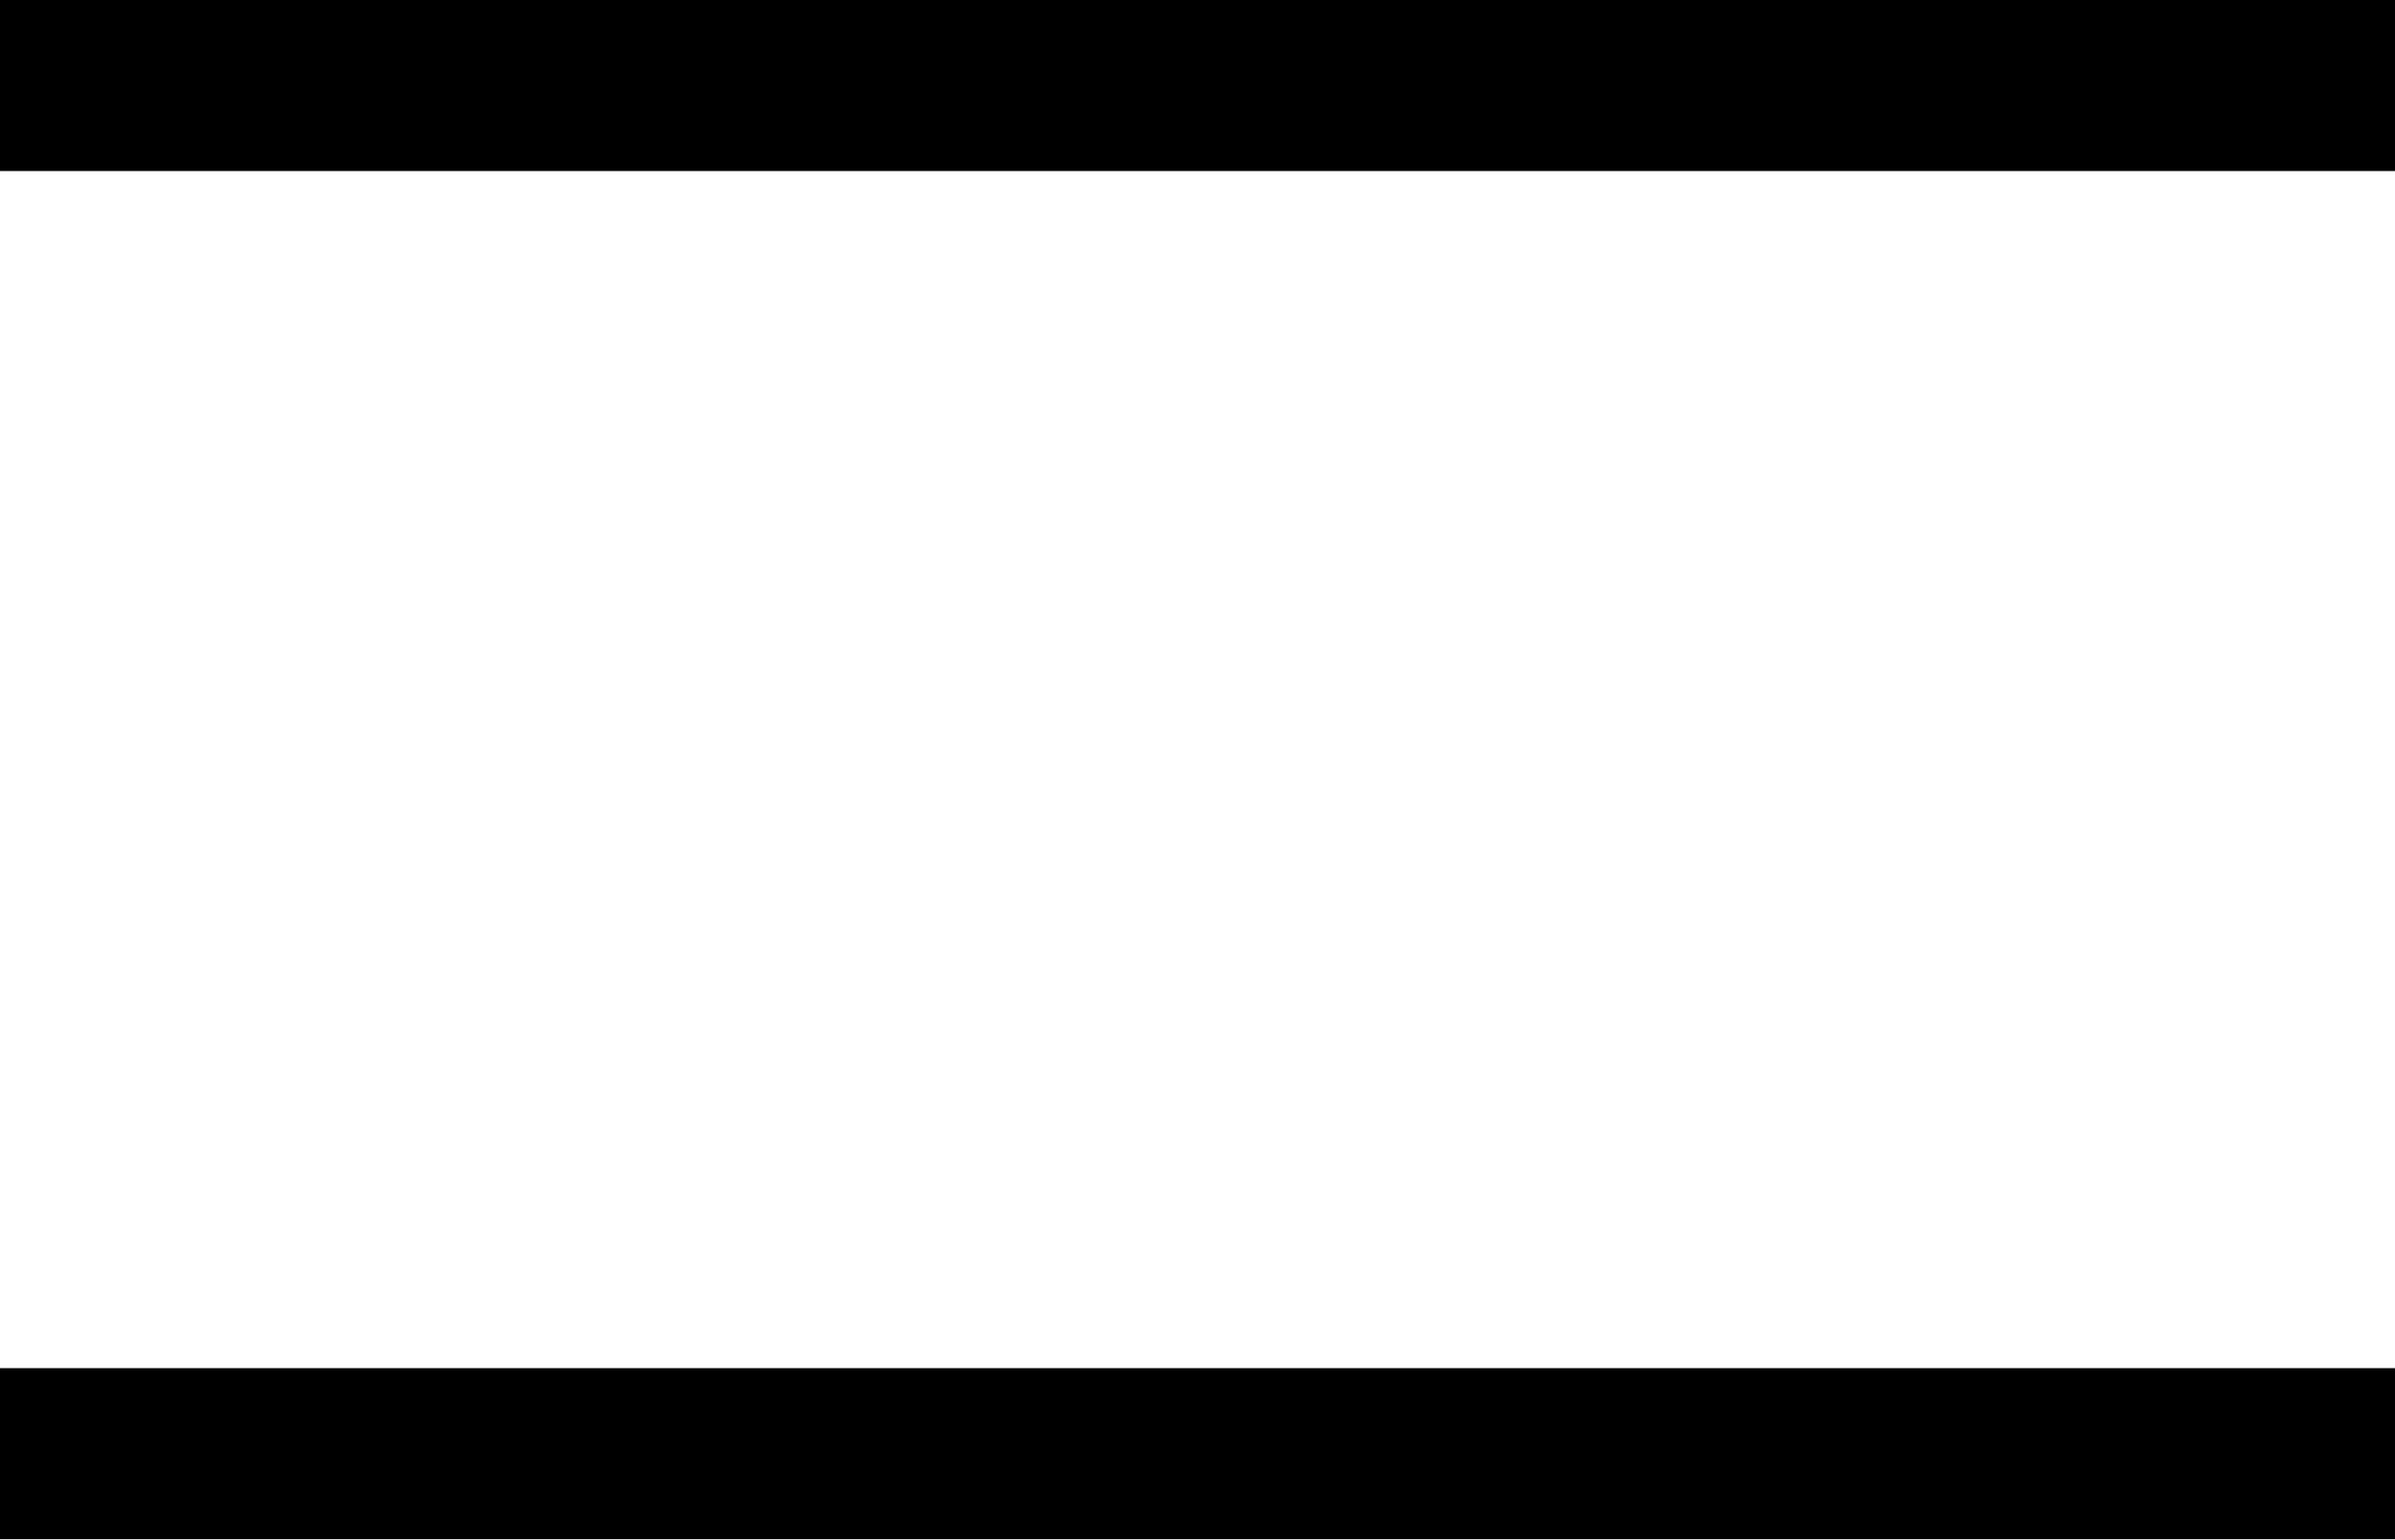
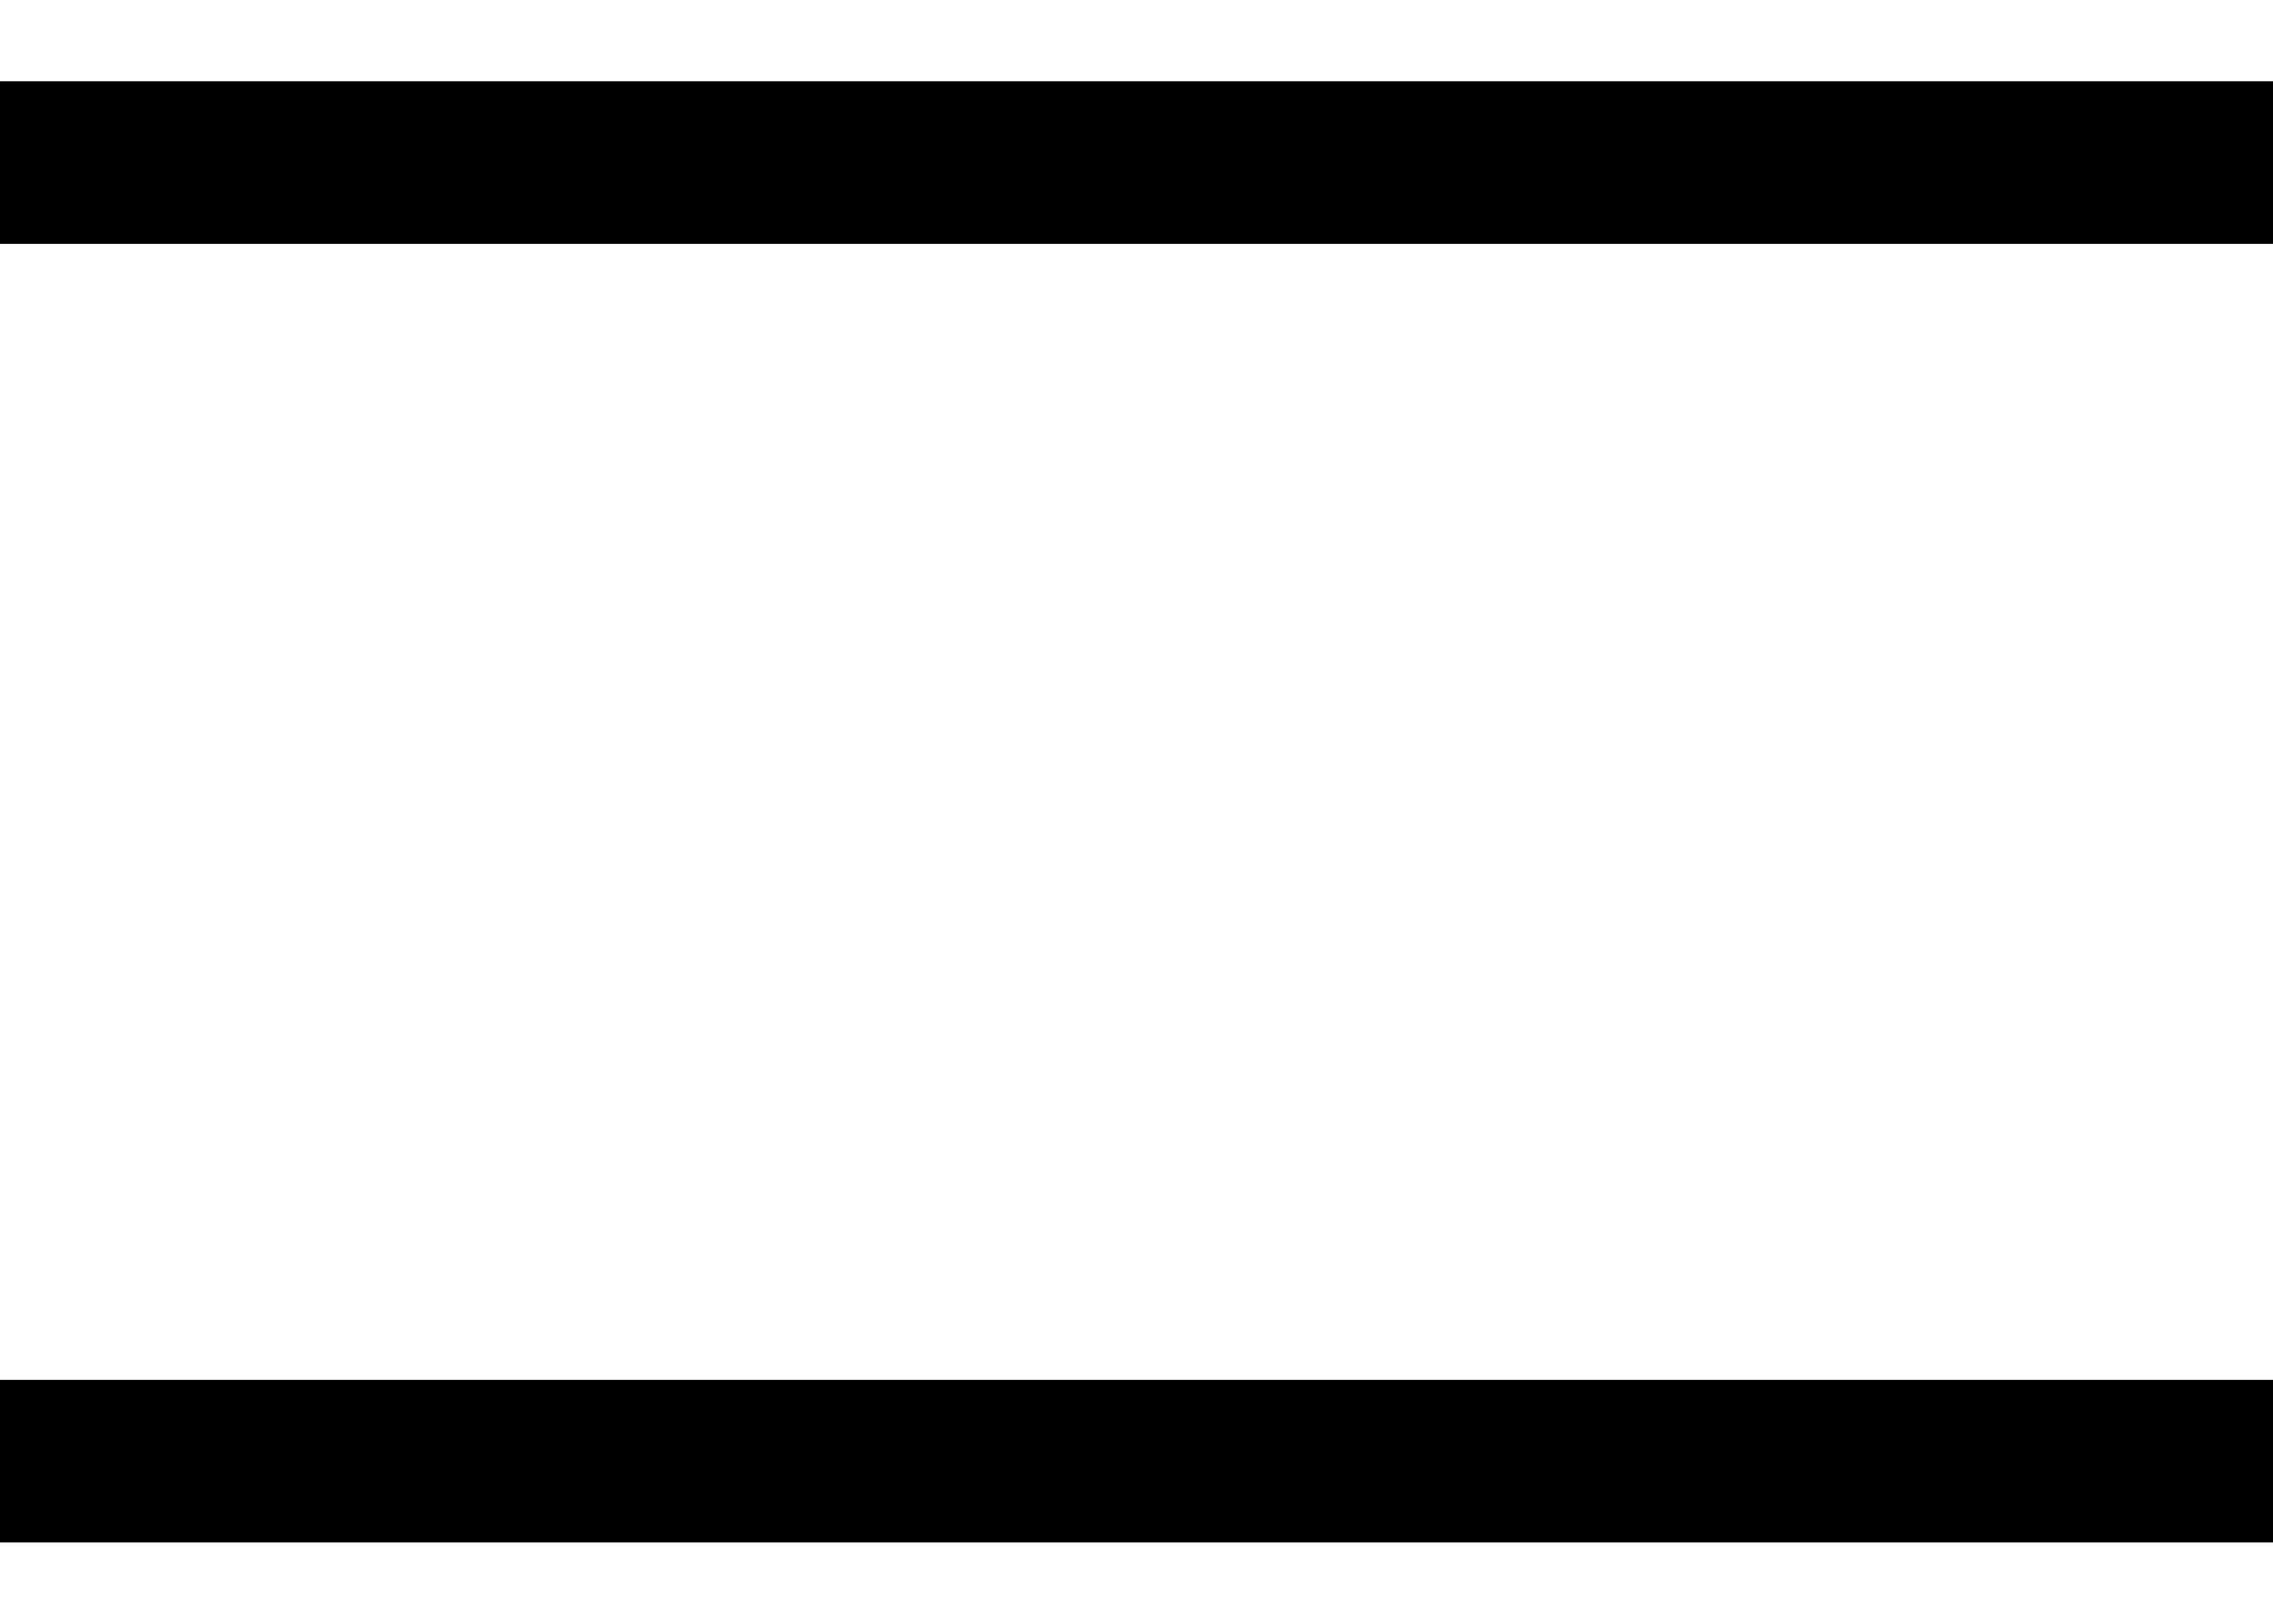
- <svg xmlns="http://www.w3.org/2000/svg" viewBox="0 0 28 18" fill="none">
-   <path d="M27 1L1 1" stroke="currentColor" stroke-width="2" stroke-linecap="square" />
-   <path d="M27 17L1 17" stroke="currentColor" stroke-width="2" stroke-linecap="square" />
+ <svg xmlns="http://www.w3.org/2000/svg" viewBox="0 0 28 20" fill="none">
+   <path d="M27 2L1 2" stroke="currentColor" stroke-width="2" stroke-linecap="square" />
+   <path d="M27 18L1 18" stroke="currentColor" stroke-width="2" stroke-linecap="square" />
</svg>
